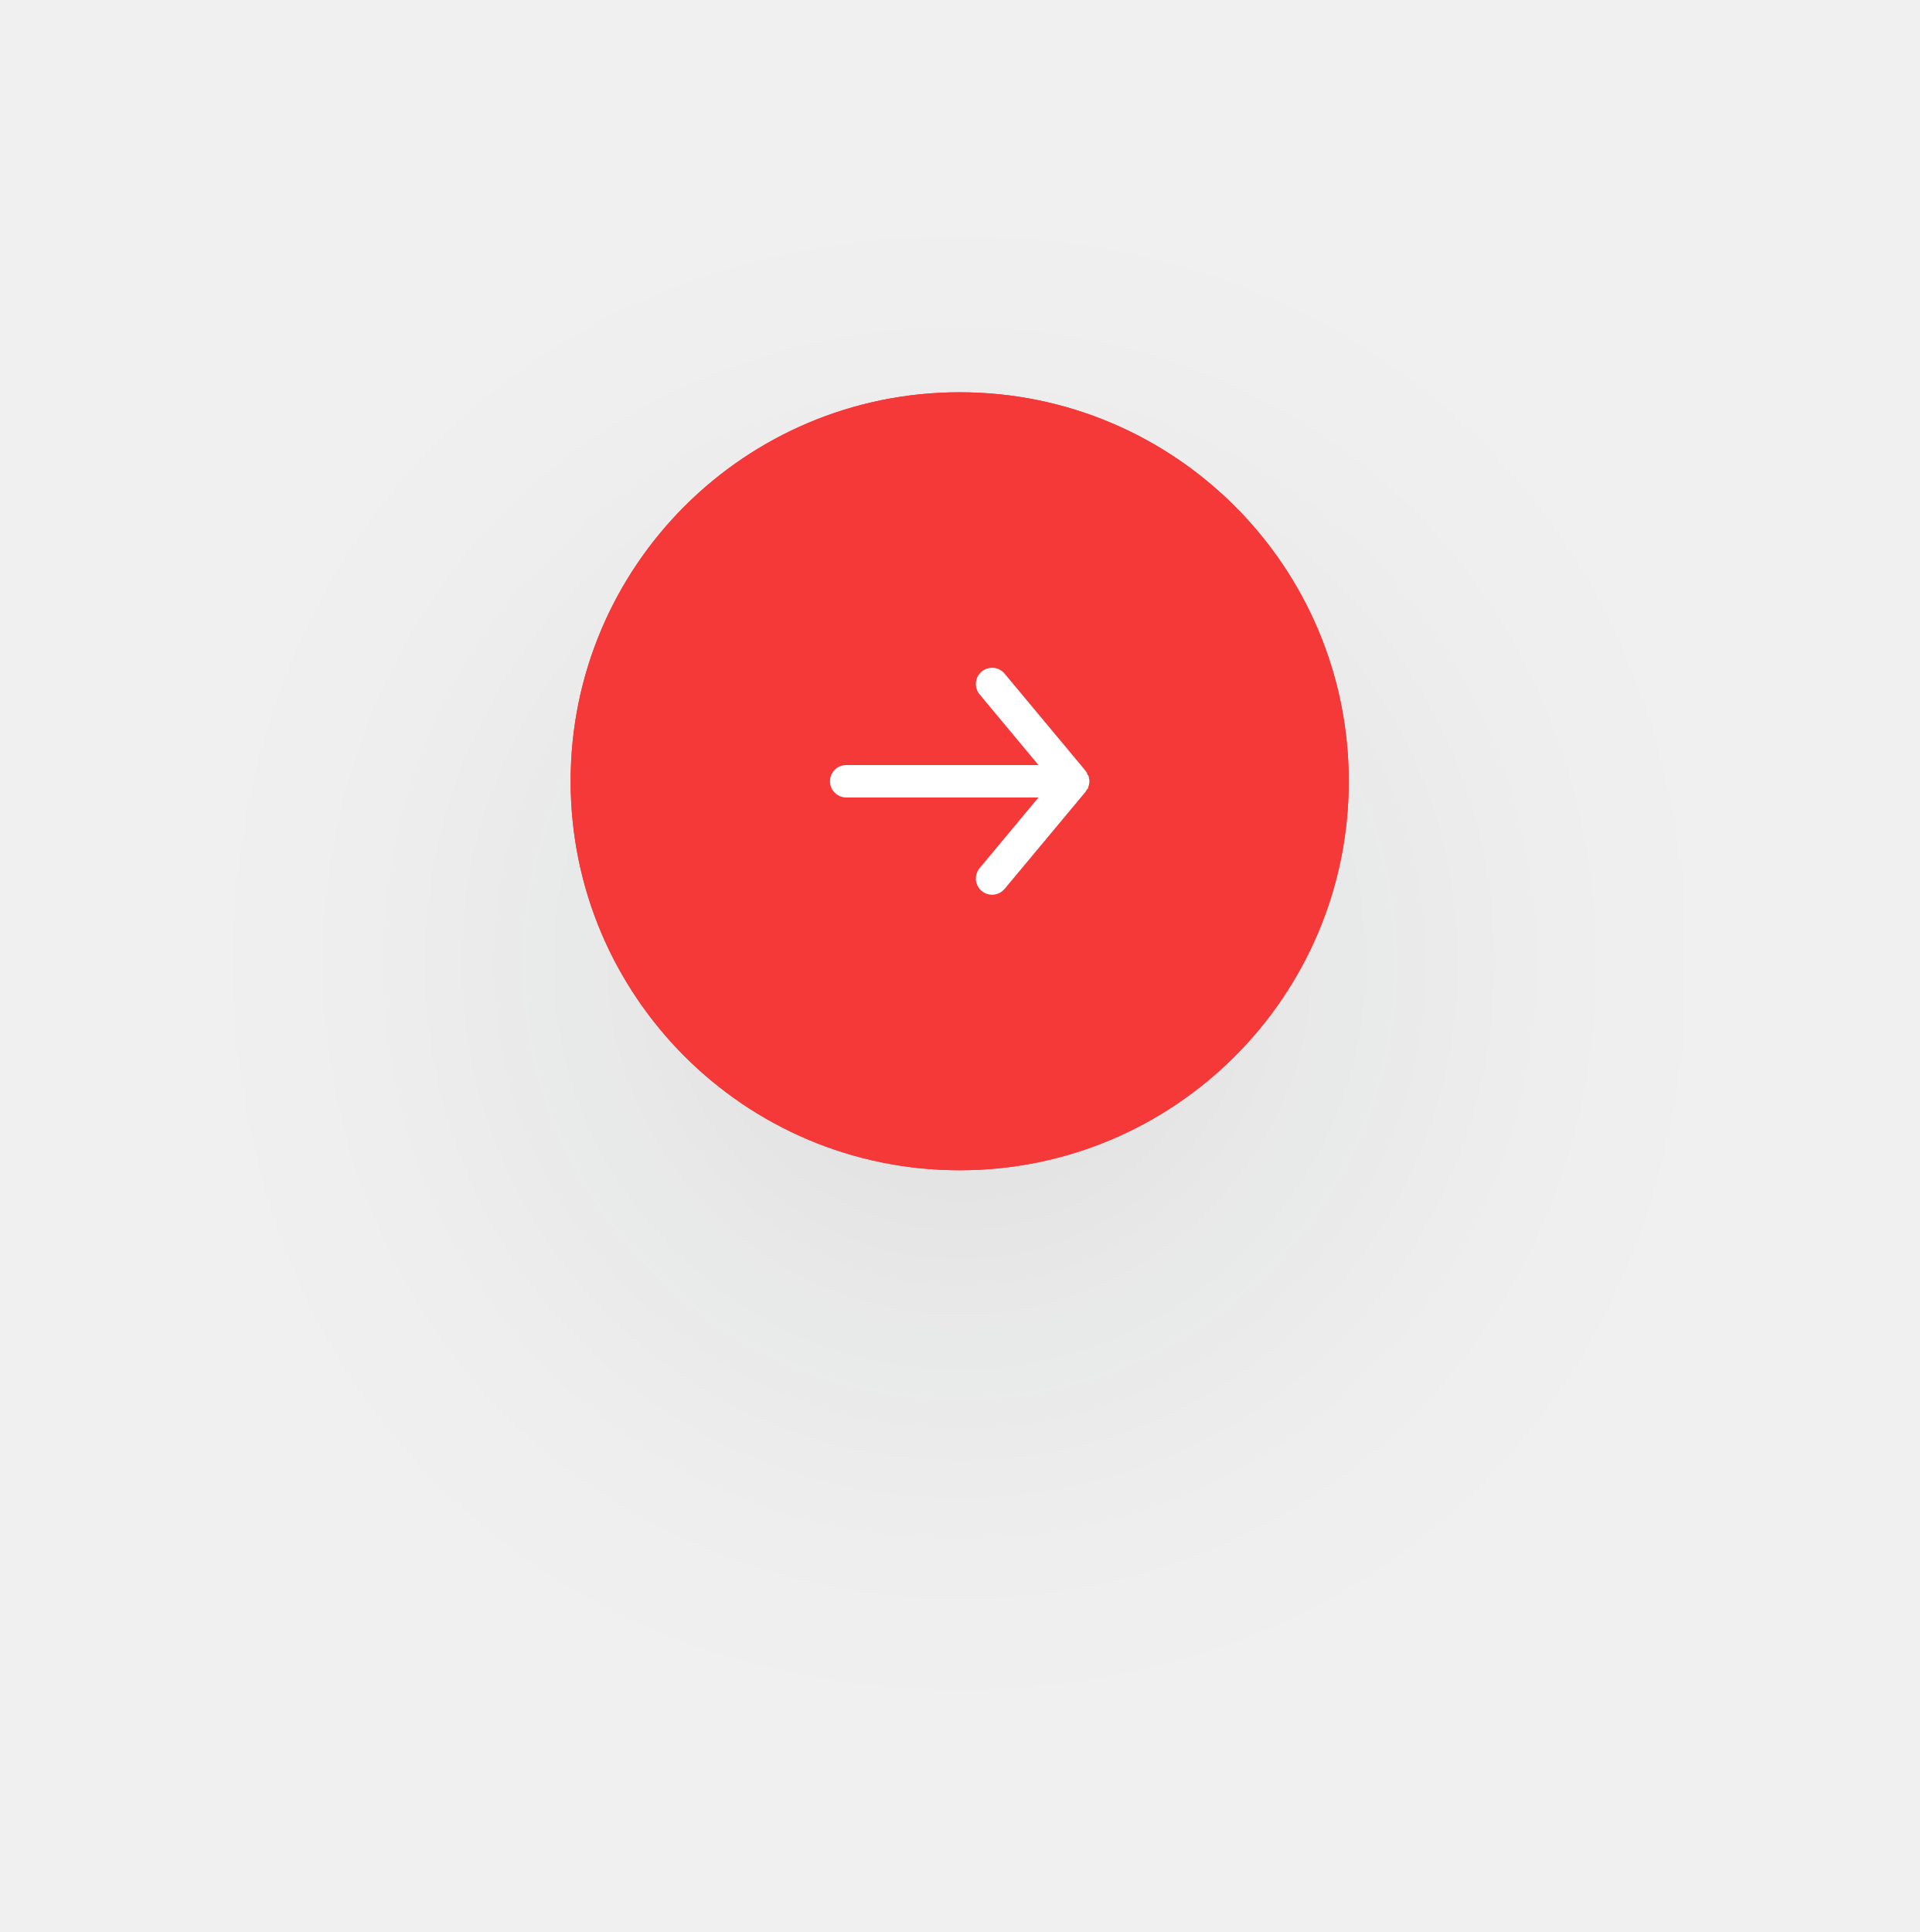
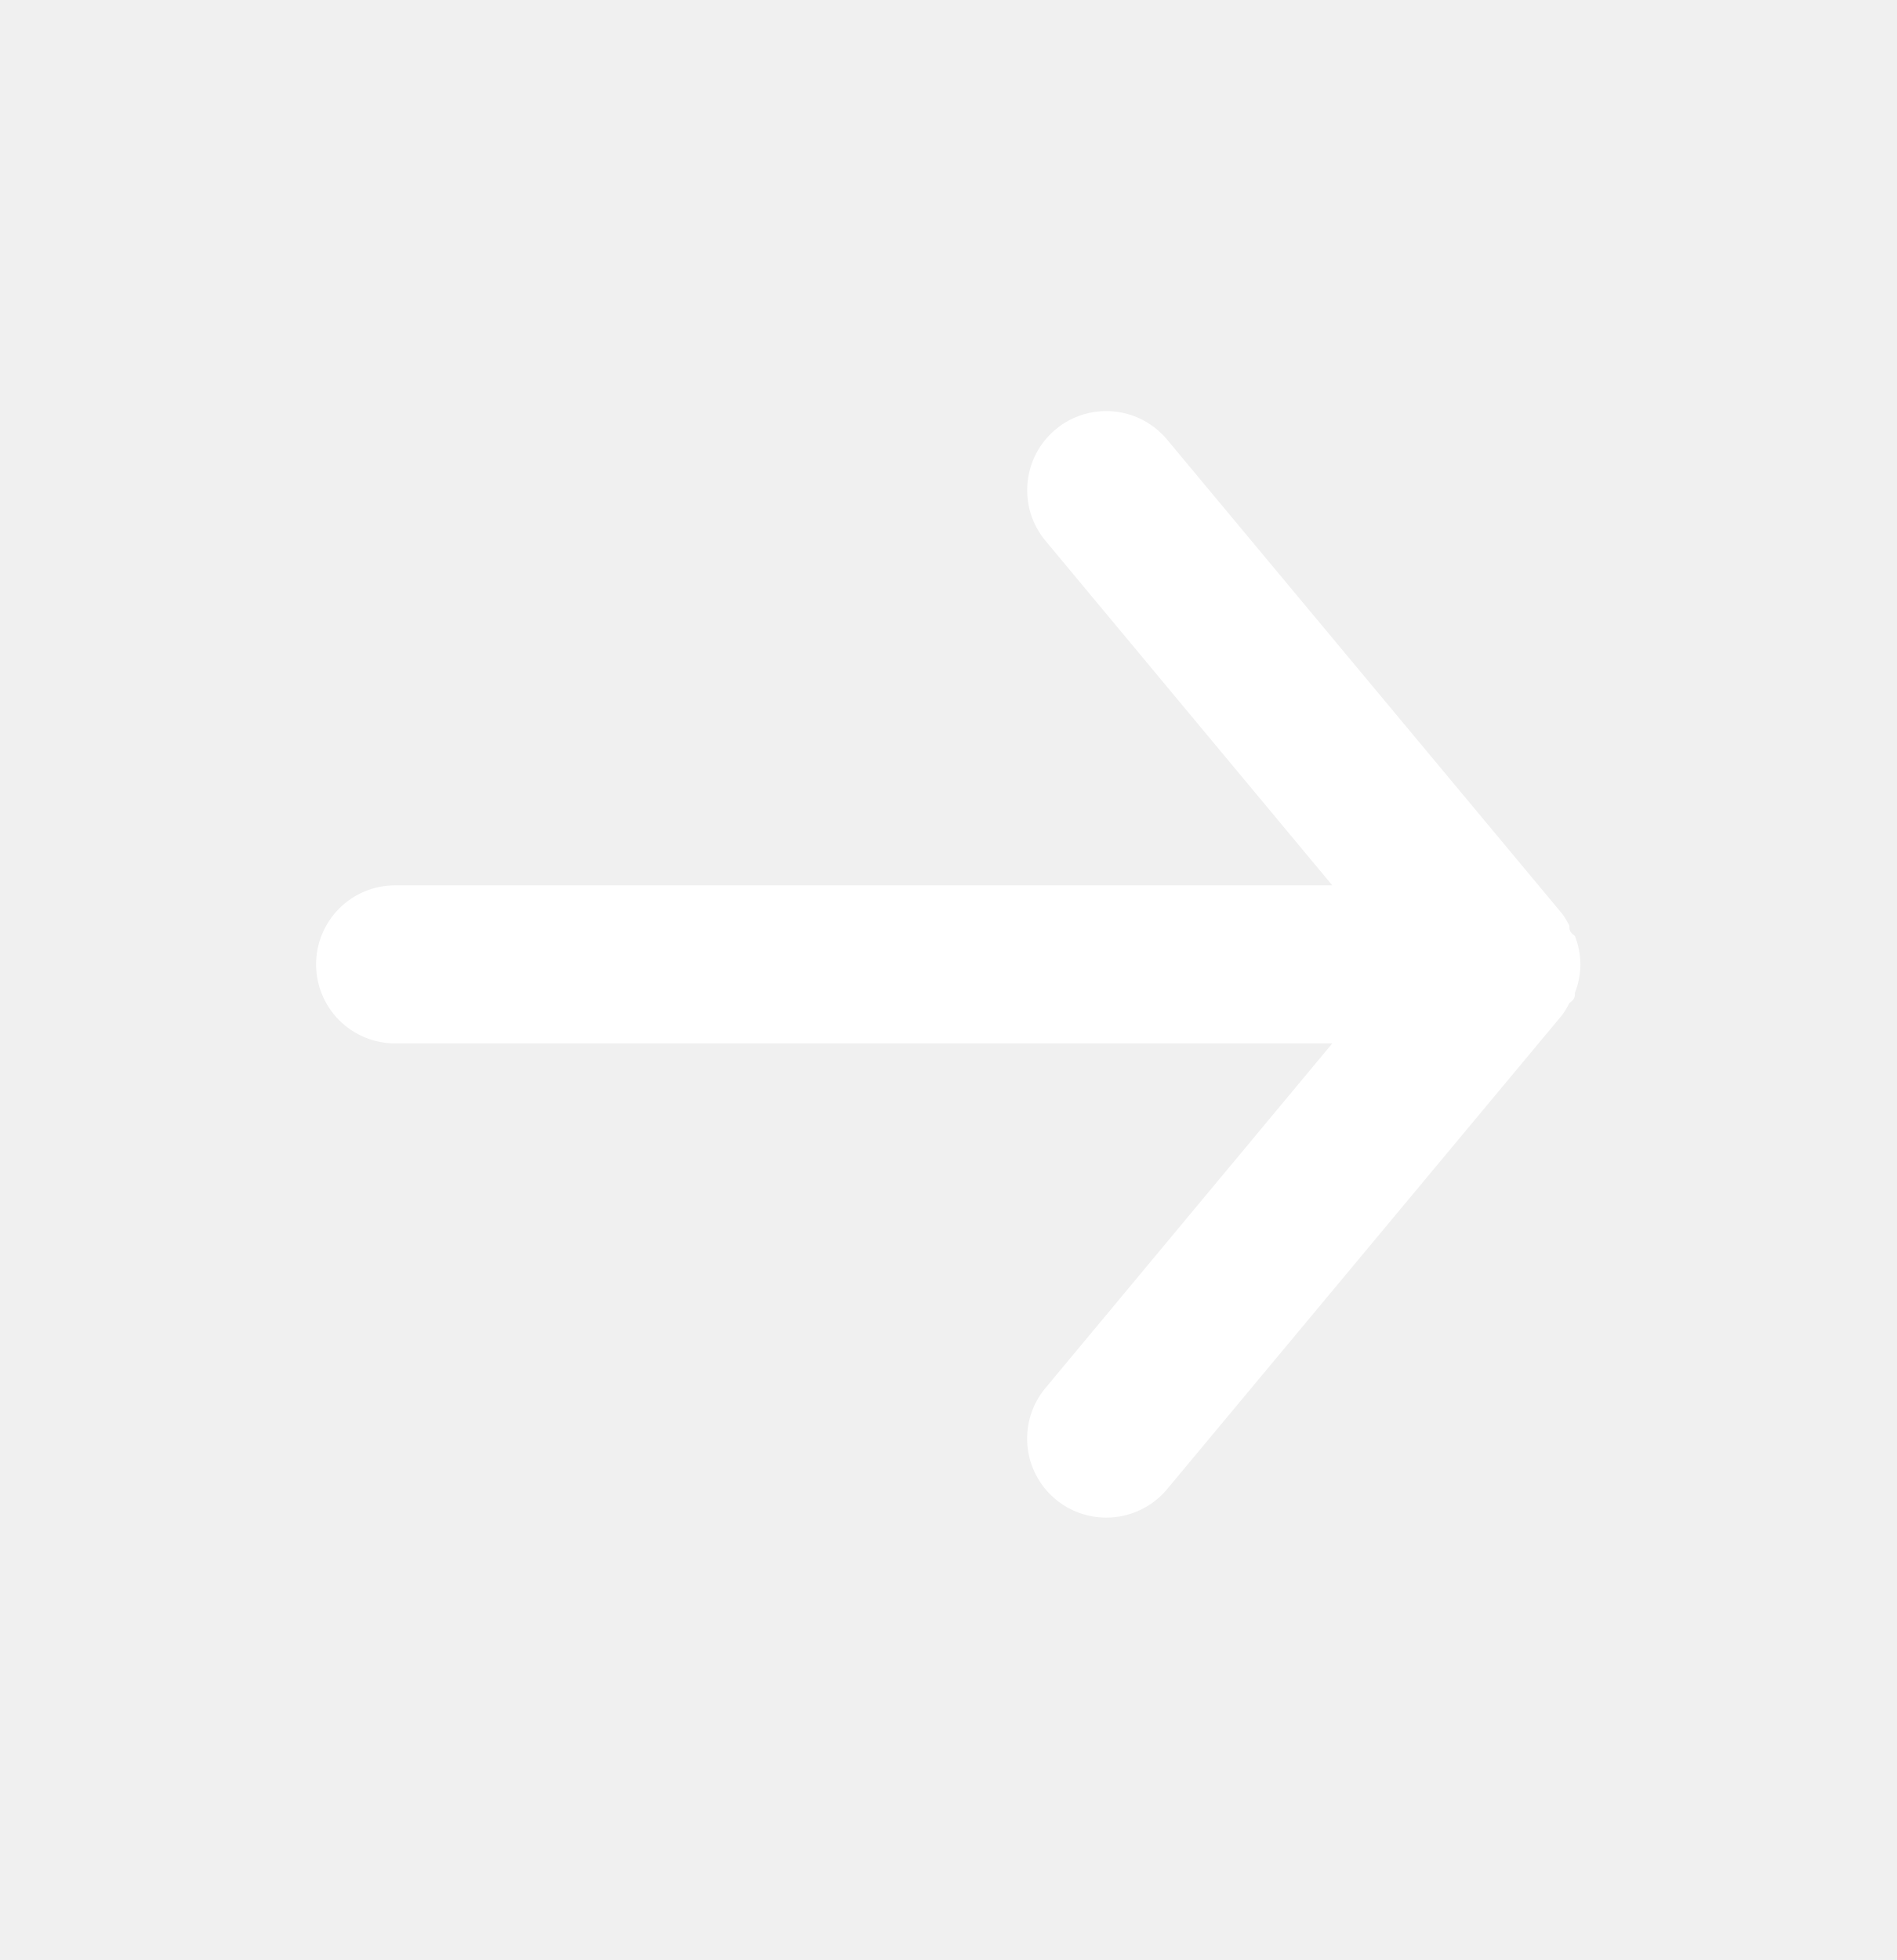
- <svg xmlns="http://www.w3.org/2000/svg" width="148" height="149" viewBox="0 0 148 149" fill="none">
-   <g filter="url(#filter0_d)">
-     <circle cx="74" cy="60.253" r="30" fill="#F53838" />
-     <circle cx="74" cy="60.253" r="29" stroke="#F53838" stroke-width="2" />
-   </g>
-   <path d="M65.25 59.003H80.075L75.537 53.553C75.325 53.297 75.223 52.968 75.254 52.638C75.284 52.307 75.445 52.002 75.7 51.79C75.955 51.578 76.284 51.476 76.615 51.507C76.945 51.537 77.25 51.697 77.463 51.953L83.713 59.453C83.754 59.512 83.792 59.575 83.825 59.64C83.825 59.703 83.825 59.74 83.912 59.803C83.969 59.946 83.999 60.099 84 60.253C83.999 60.407 83.969 60.559 83.912 60.703C83.912 60.765 83.912 60.803 83.825 60.865C83.792 60.931 83.754 60.993 83.713 61.053L77.463 68.553C77.345 68.694 77.198 68.807 77.031 68.885C76.865 68.963 76.684 69.003 76.5 69.003C76.208 69.003 75.925 68.902 75.7 68.715C75.573 68.61 75.469 68.481 75.392 68.336C75.315 68.191 75.268 68.031 75.253 67.868C75.238 67.704 75.255 67.539 75.304 67.382C75.353 67.225 75.432 67.079 75.537 66.953L80.075 61.503H65.25C64.918 61.503 64.6 61.371 64.366 61.137C64.132 60.902 64 60.584 64 60.253C64 59.921 64.132 59.603 64.366 59.369C64.6 59.135 64.918 59.003 65.25 59.003Z" fill="white" />
-   <defs>
-     <filter id="filter0_d" x="0" y="0.253" width="148" height="148" filterUnits="userSpaceOnUse" color-interpolation-filters="sRGB">
-       <feFlood flood-opacity="0" result="BackgroundImageFix" />
-       <feColorMatrix in="SourceAlpha" type="matrix" values="0 0 0 0 0 0 0 0 0 0 0 0 0 0 0 0 0 0 127 0" result="hardAlpha" />
-       <feOffset dy="14" />
-       <feGaussianBlur stdDeviation="22" />
-       <feColorMatrix type="matrix" values="0 0 0 0 0.056 0 0 0 0 0.078 0 0 0 0 0.133 0 0 0 0.08 0" />
-       <feBlend mode="normal" in2="BackgroundImageFix" result="effect1_dropShadow" />
-       <feBlend mode="normal" in="SourceGraphic" in2="effect1_dropShadow" result="shape" />
-     </filter>
-   </defs>
+ <svg xmlns="http://www.w3.org/2000/svg" width="30" height="31" viewBox="0 0 30 31" fill="none">
+   <path d="M6.25 14.003H21.075L16.538 8.553C16.325 8.298 16.223 7.968 16.254 7.638C16.284 7.307 16.445 7.002 16.7 6.79C16.955 6.578 17.284 6.476 17.615 6.507C17.945 6.537 18.25 6.698 18.462 6.953L24.712 14.453C24.755 14.512 24.792 14.575 24.825 14.64C24.825 14.703 24.825 14.74 24.913 14.803C24.969 14.946 24.999 15.099 25 15.253C24.999 15.407 24.969 15.559 24.913 15.703C24.913 15.765 24.913 15.803 24.825 15.865C24.792 15.931 24.755 15.993 24.712 16.053L18.462 23.553C18.345 23.694 18.198 23.807 18.031 23.885C17.865 23.963 17.684 24.003 17.5 24.003C17.208 24.003 16.925 23.902 16.7 23.715C16.573 23.61 16.469 23.482 16.392 23.336C16.315 23.191 16.268 23.032 16.253 22.868C16.238 22.704 16.255 22.539 16.304 22.382C16.353 22.225 16.432 22.079 16.538 21.953L21.075 16.503H6.25C5.918 16.503 5.601 16.371 5.366 16.137C5.132 15.902 5 15.584 5 15.253C5 14.921 5.132 14.603 5.366 14.369C5.601 14.134 5.918 14.003 6.25 14.003Z" fill="white" />
</svg>
